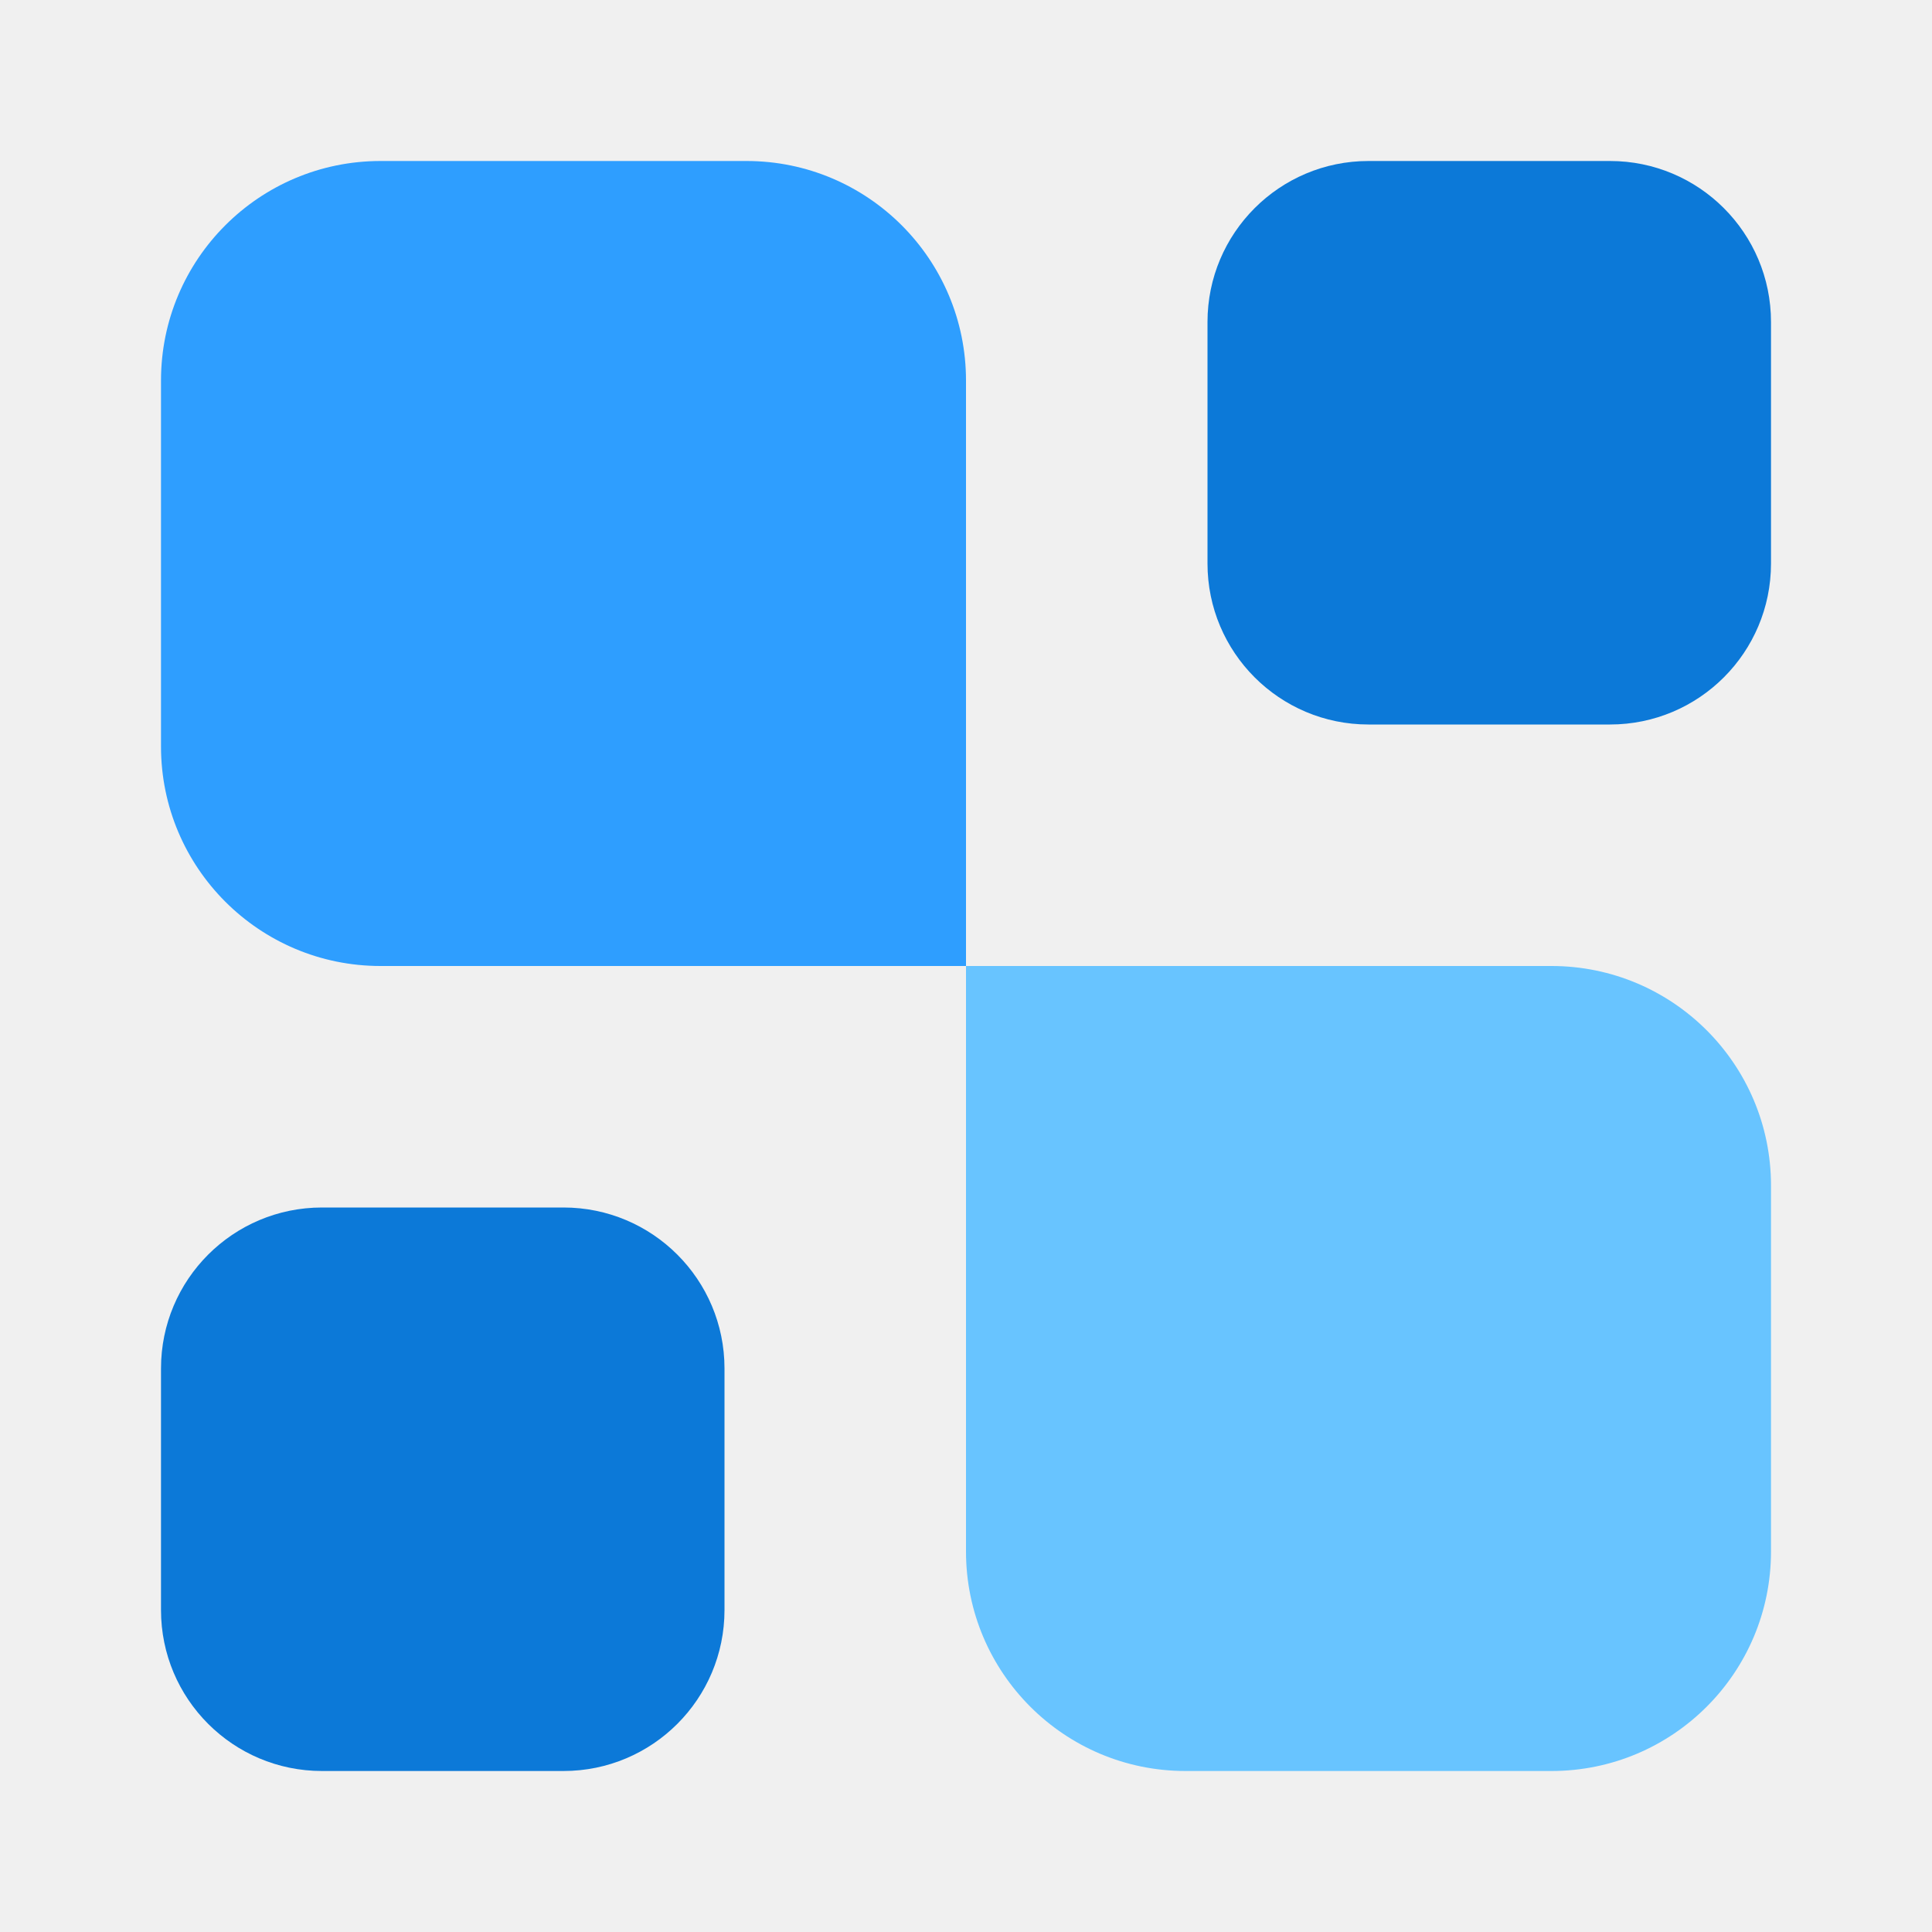
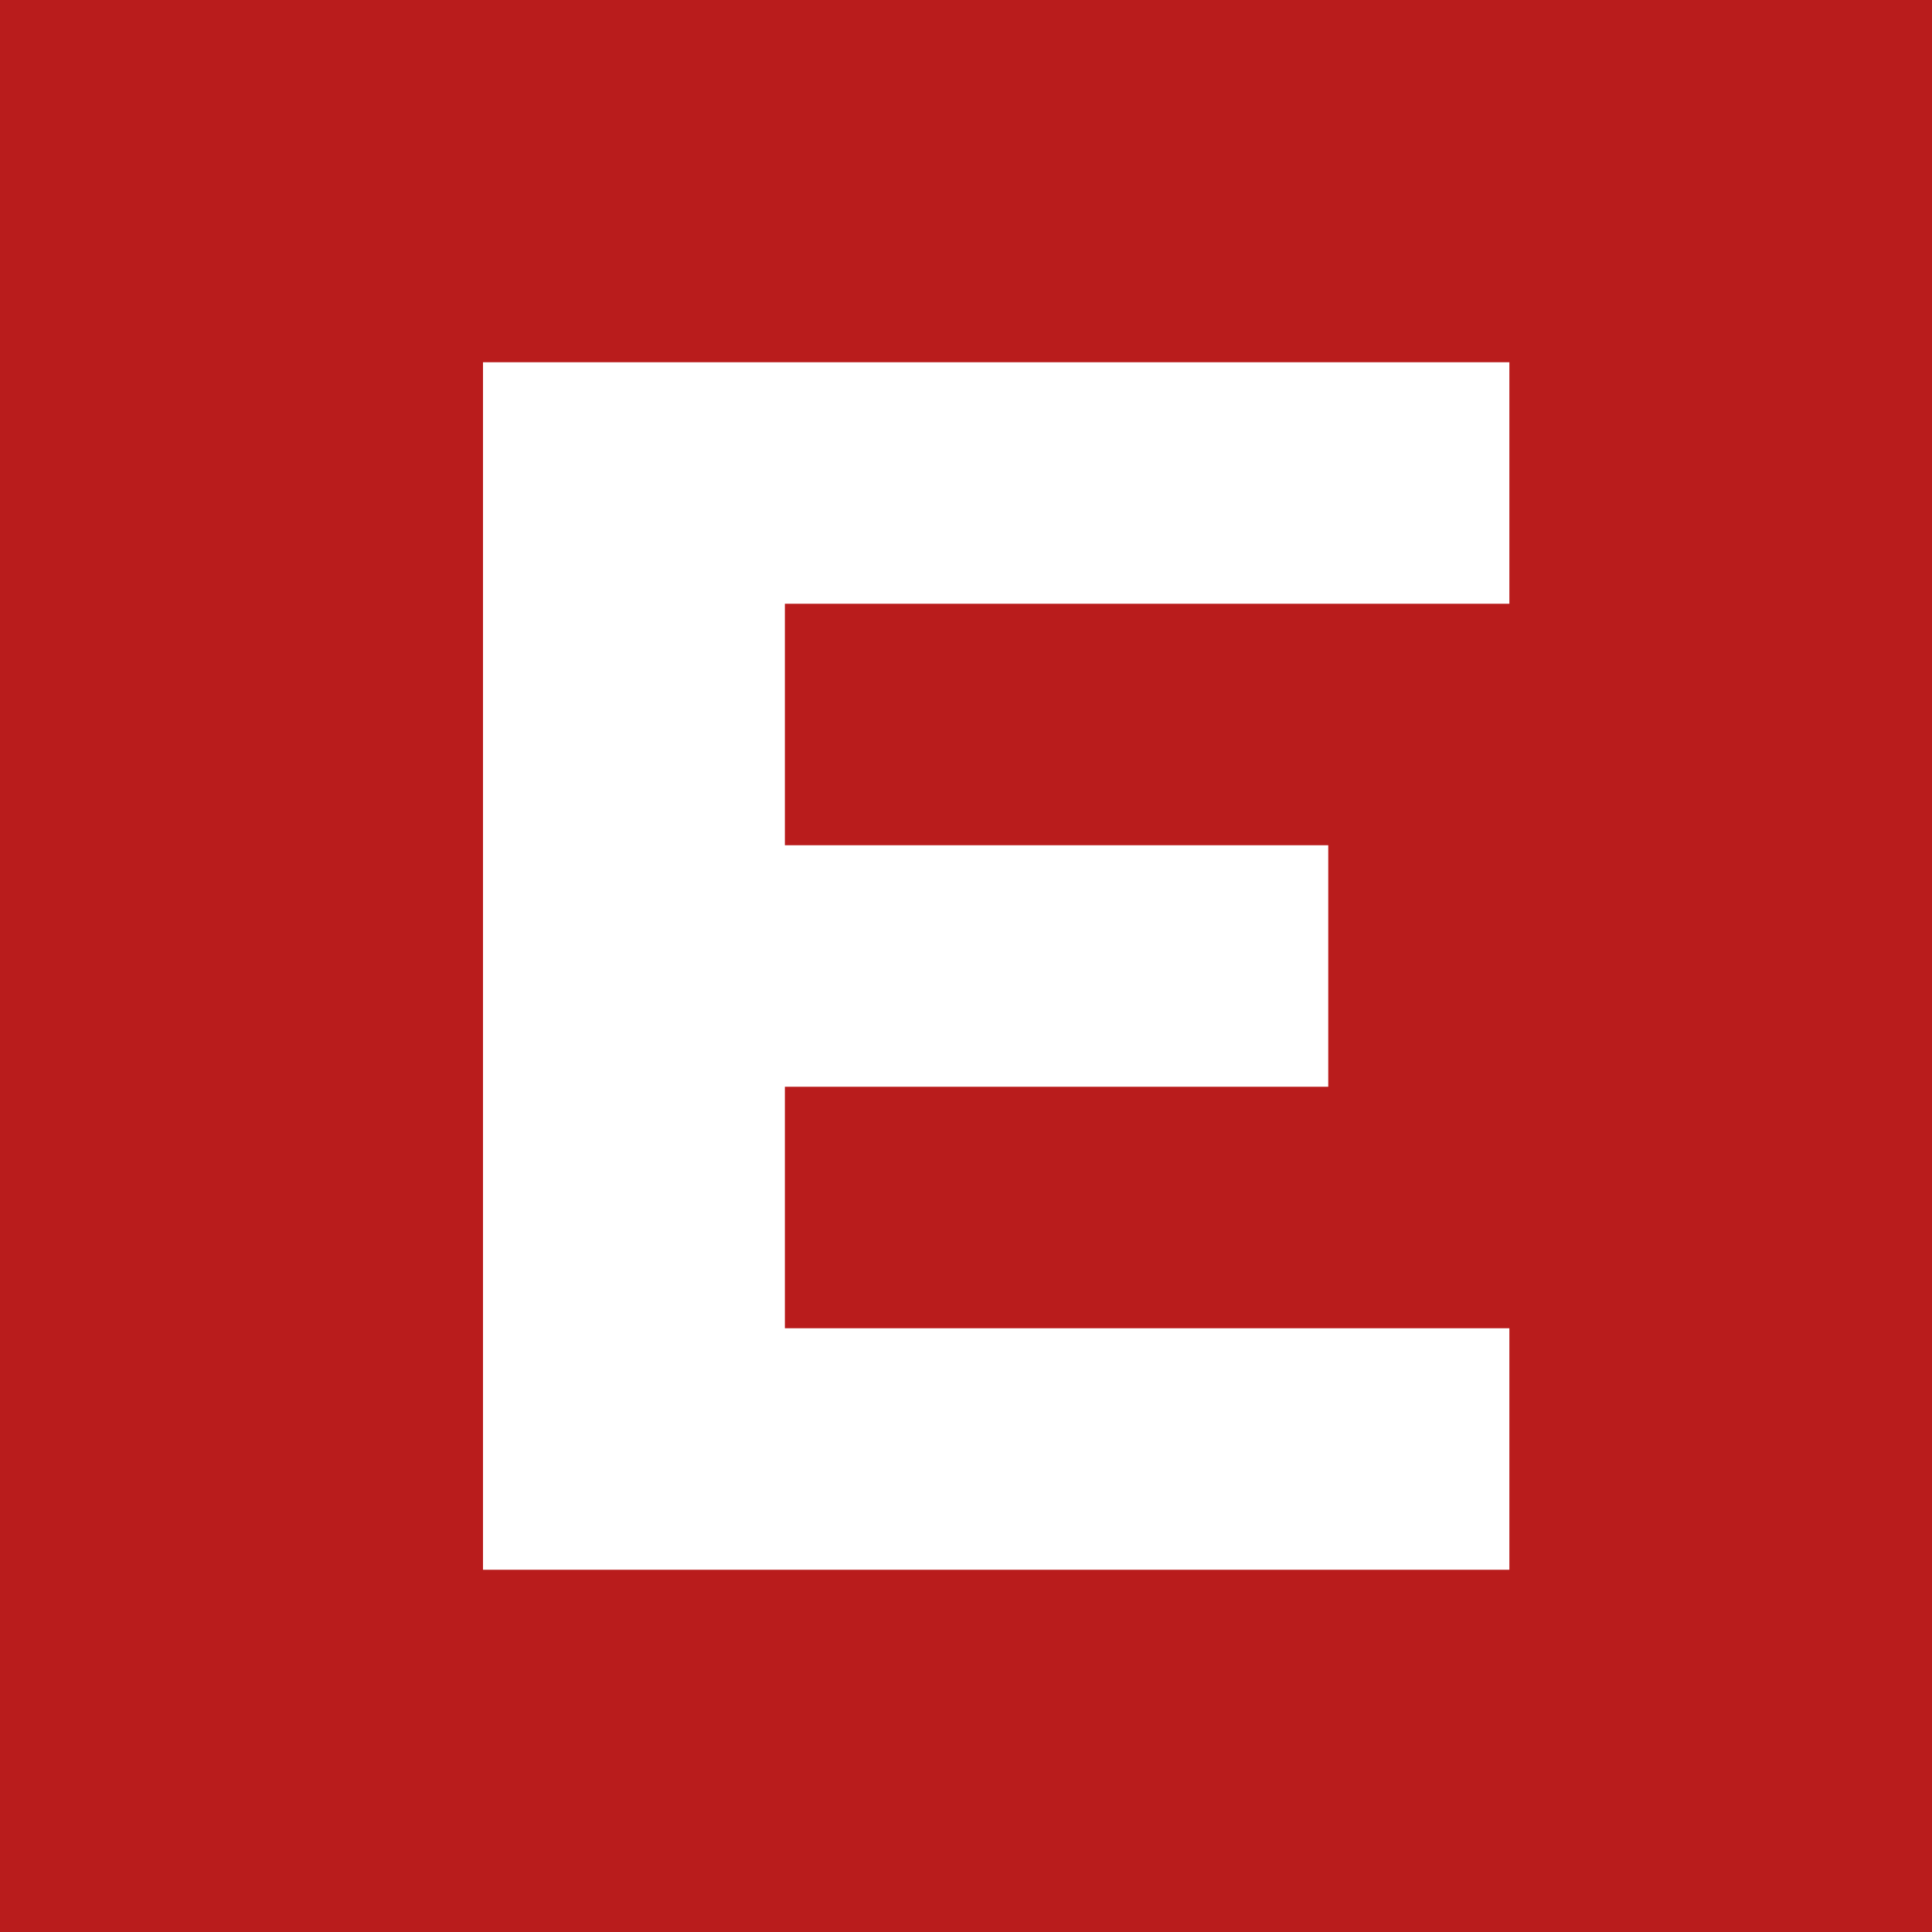
- <svg xmlns="http://www.w3.org/2000/svg" width="24" height="24" viewBox="0 0 24 24" fill="none">
-   <path d="M22 19.273C22 20.779 20.779 22 19.273 22H14.727C13.221 22 12 20.779 12 19.273V12H19.273C20.779 12 22 13.221 22 14.727V19.273Z" fill="#68C4FF" />
-   <path d="M20 2C21.105 2 22 2.895 22 4V7C22 8.105 21.105 9 20 9H17C15.895 9 15 8.105 15 7V4C15 2.895 15.895 2 17 2H20Z" fill="#0C79D8" />
-   <path d="M7 15C8.105 15 9 15.895 9 17V20C9 21.105 8.105 22 7 22H4C2.895 22 2 21.105 2 20V17C2 15.895 2.895 15 4 15H7Z" fill="#0C79D8" />
-   <path d="M12 12H4.727C3.221 12 2 10.779 2 9.273V4.727C2 3.221 3.221 2 4.727 2H9.273C10.779 2 12 3.221 12 4.727V12Z" fill="#2E9EFF" />
+ <svg xmlns="http://www.w3.org/2000/svg" width="32" height="32" viewBox="0 0 32 32" fill="none">
+   <rect width="32" height="32" fill="#B91C1C" />
+   <path d="M8 6H25V10H13V14H22V18H13V22H25V26H8V6Z" fill="white" />
</svg>
